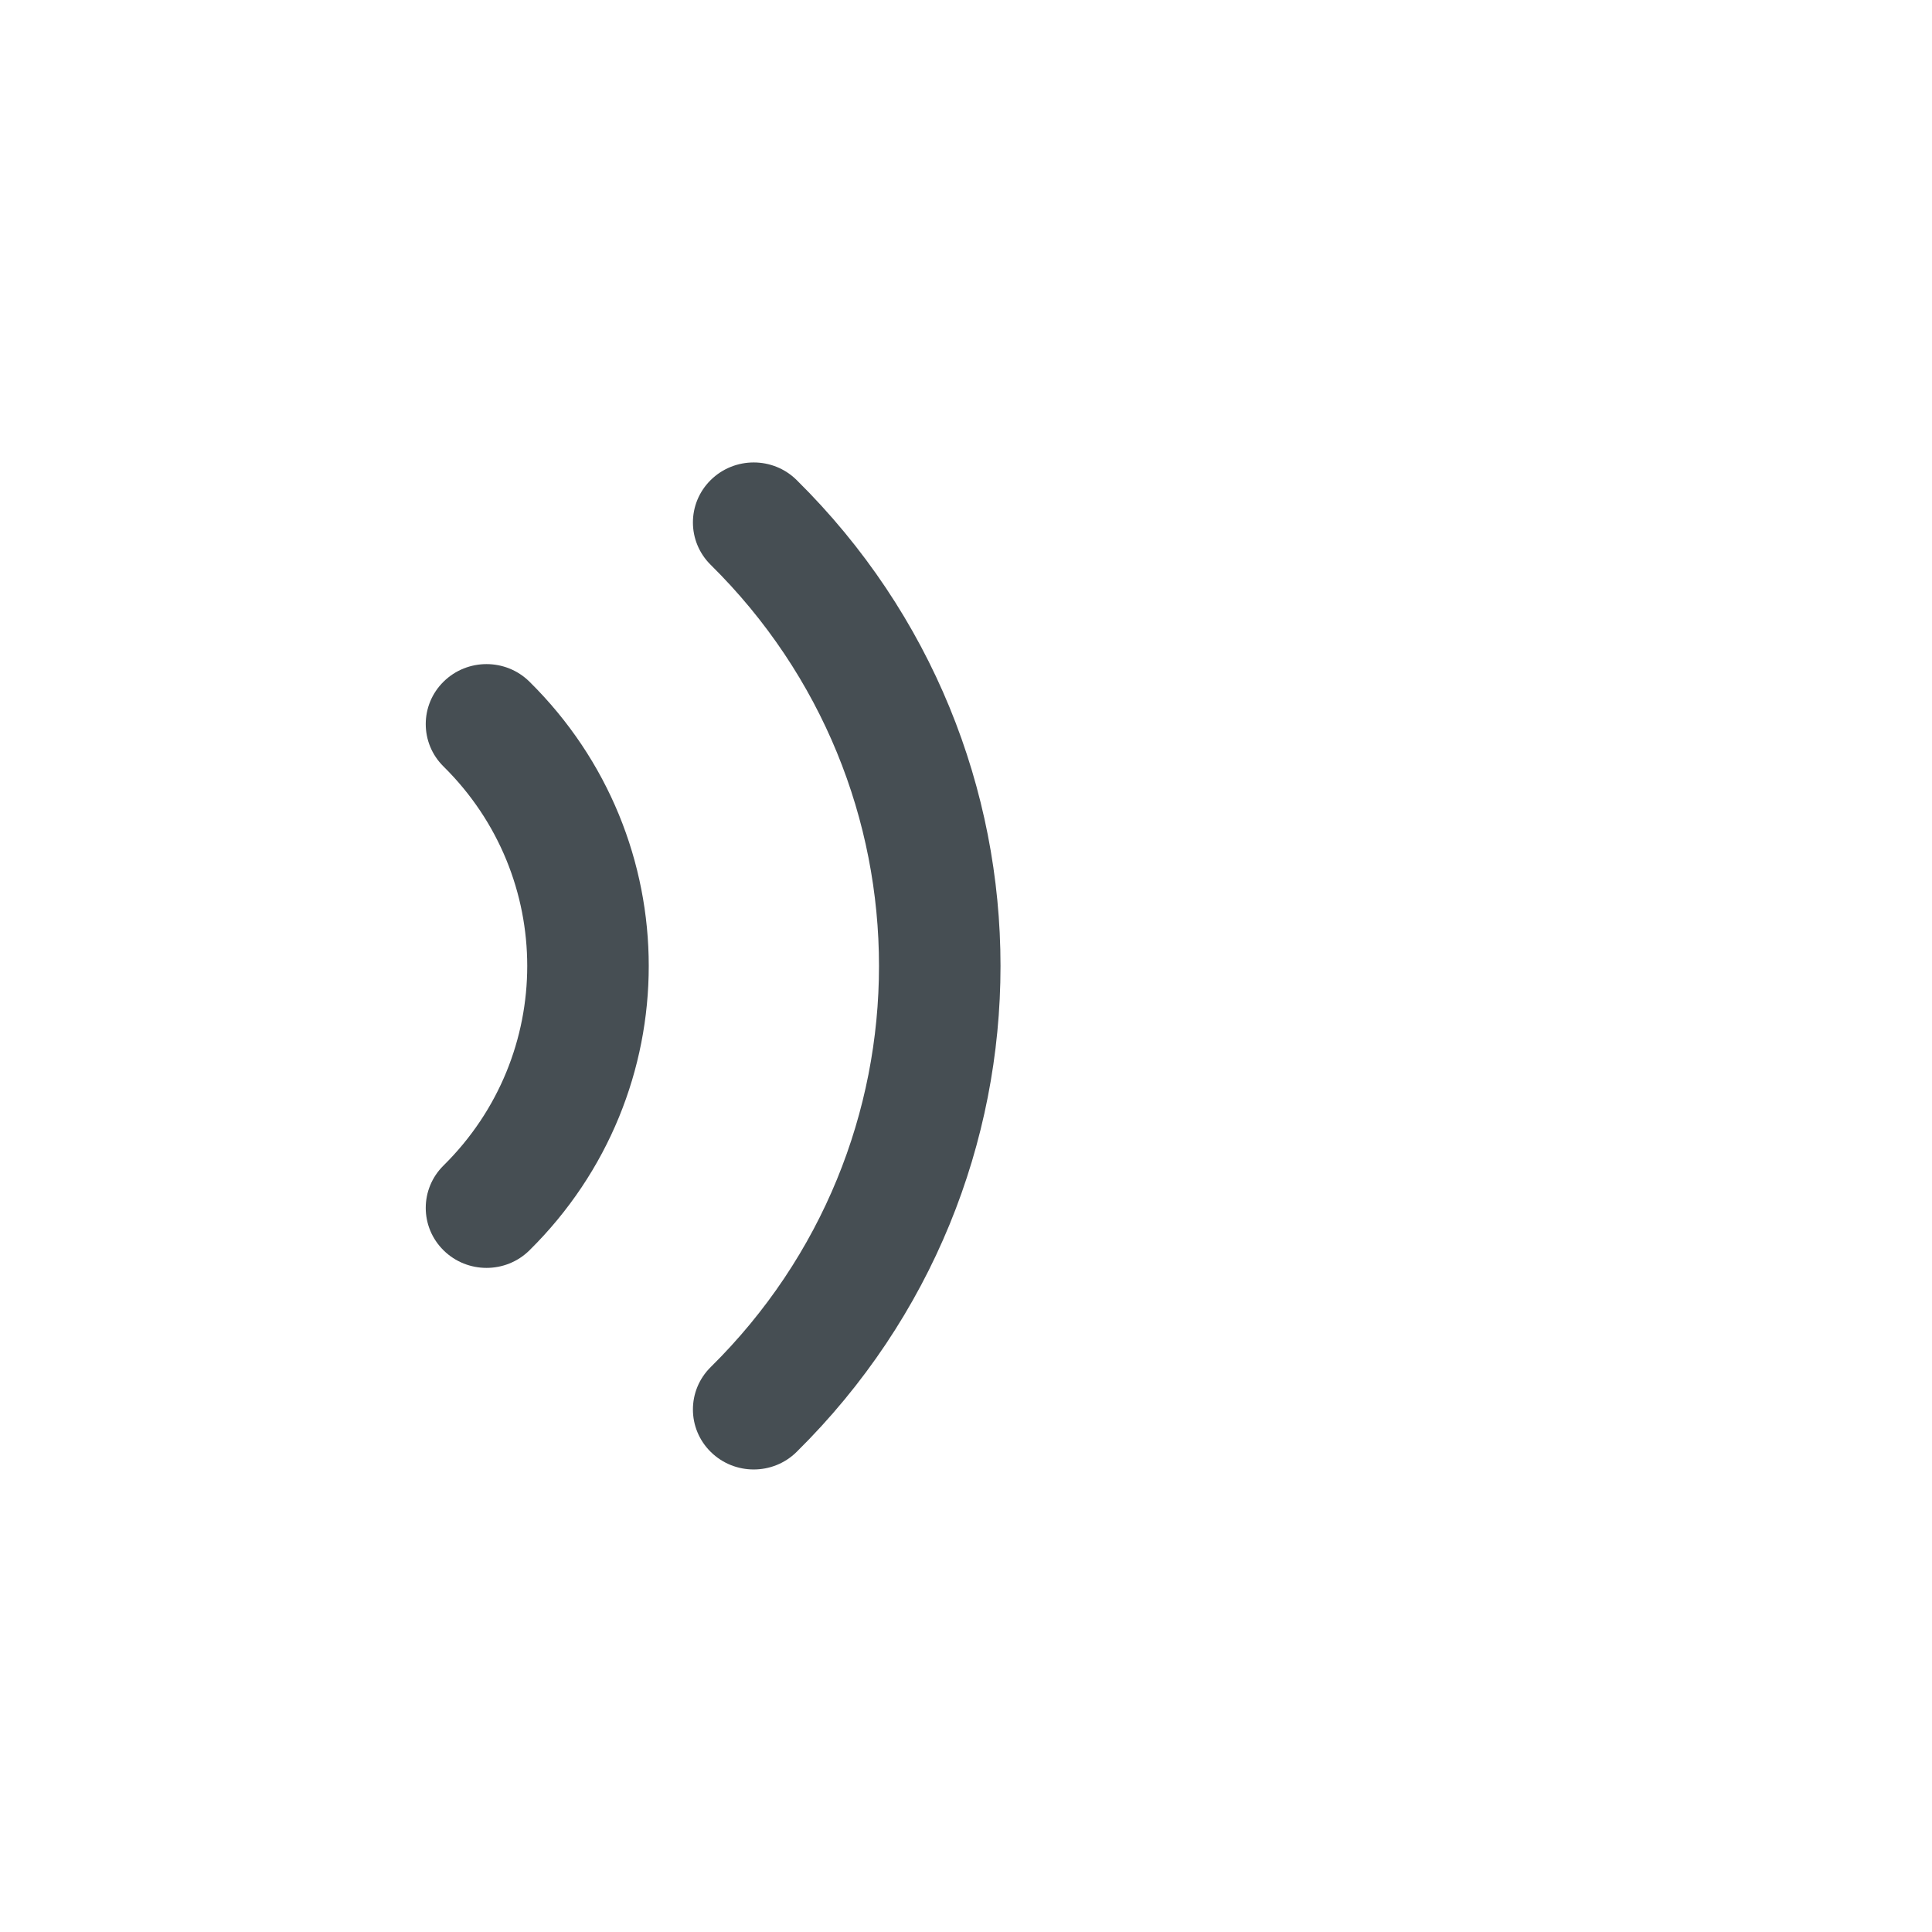
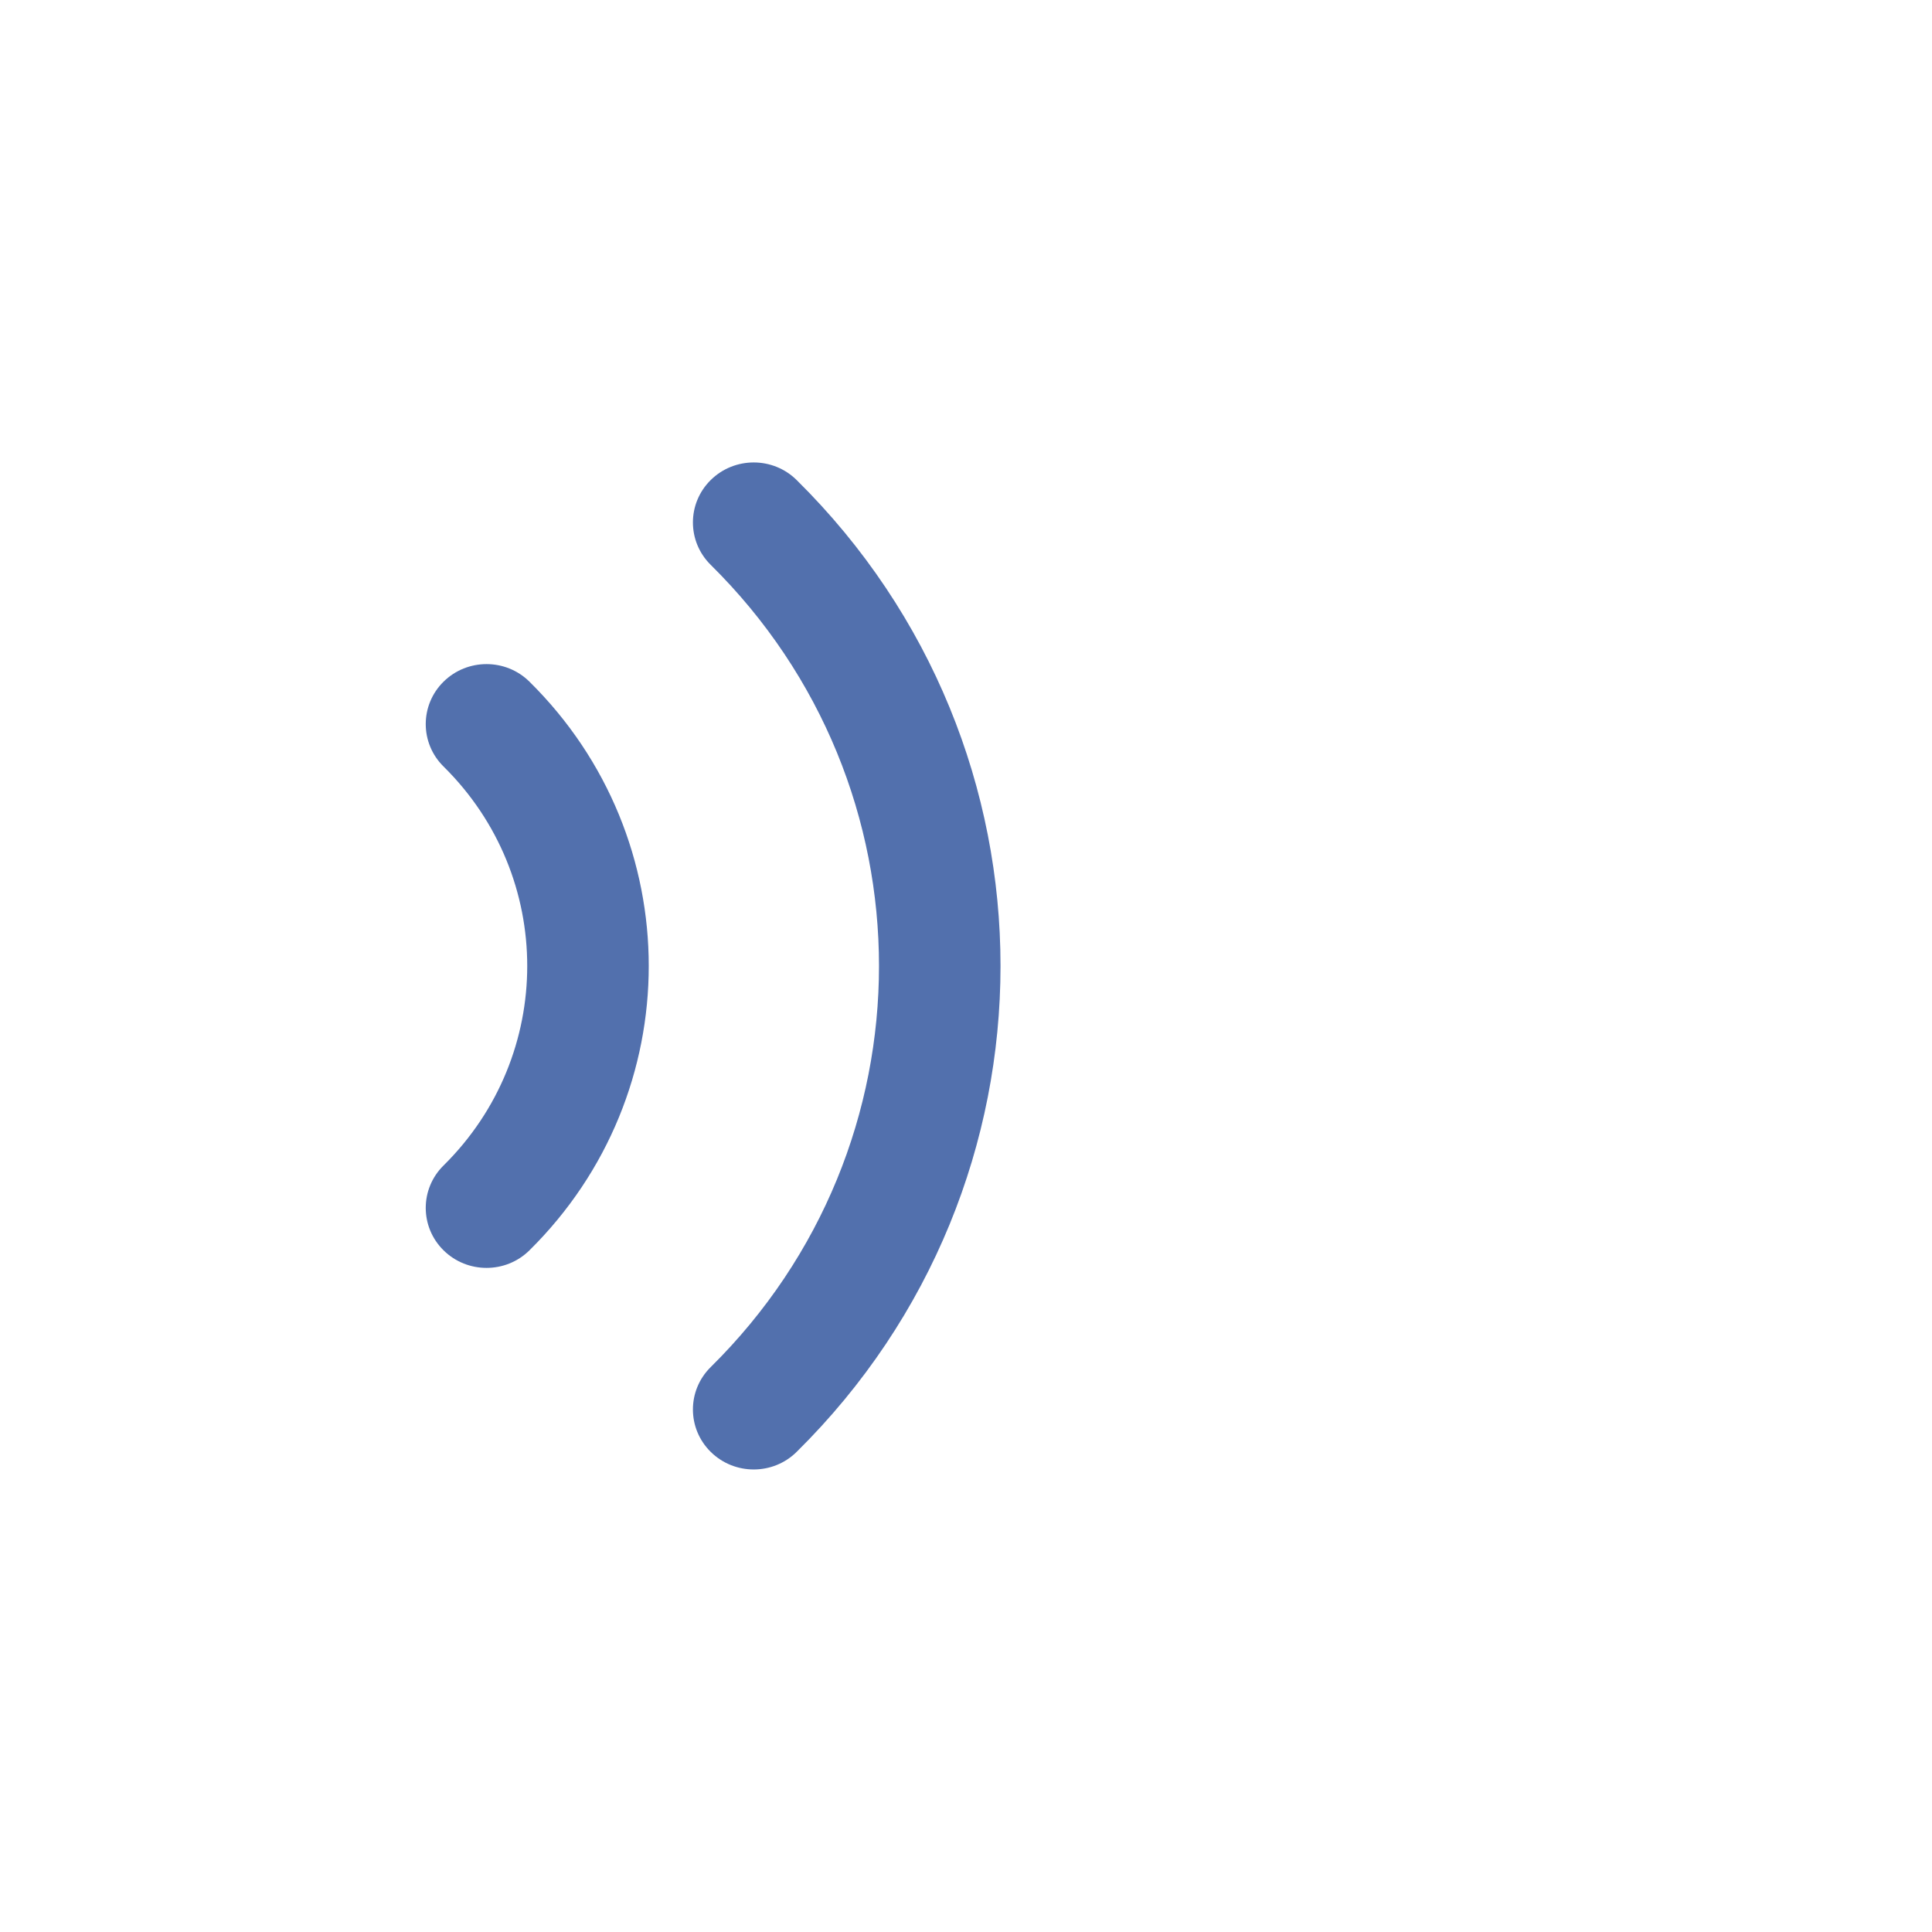
<svg xmlns="http://www.w3.org/2000/svg" width="24" height="24" viewBox="0 0 24 24" fill="none">
-   <path fill-rule="evenodd" clip-rule="evenodd" d="M8.829 5.963C9.124 5.672 9.602 5.672 9.896 5.963C13.273 9.297 13.273 14.702 9.896 18.036C9.602 18.327 9.124 18.327 8.829 18.036C8.534 17.745 8.534 17.273 8.829 16.982C11.616 14.231 11.616 9.769 8.829 7.017C8.534 6.726 8.534 6.254 8.829 5.963Z" fill="#464E53" />
-   <path fill-rule="evenodd" clip-rule="evenodd" d="M5.51 8.468C5.805 8.177 6.283 8.177 6.577 8.468C8.553 10.418 8.553 13.581 6.577 15.532C6.283 15.823 5.805 15.823 5.51 15.532C5.215 15.241 5.215 14.769 5.51 14.478C6.896 13.109 6.896 10.89 5.51 9.522C5.215 9.231 5.215 8.759 5.51 8.468Z" fill="#464E53" />
+   <path fill-rule="evenodd" clip-rule="evenodd" d="M8.829 5.963C9.124 5.672 9.602 5.672 9.896 5.963C13.273 9.297 13.273 14.702 9.896 18.036C9.602 18.327 9.124 18.327 8.829 18.036C8.534 17.745 8.534 17.273 8.829 16.982C11.616 14.231 11.616 9.769 8.829 7.017C8.534 6.726 8.534 6.254 8.829 5.963Z" fill="#5270AD" />
+   <path fill-rule="evenodd" clip-rule="evenodd" d="M5.51 8.468C5.805 8.177 6.283 8.177 6.577 8.468C8.553 10.418 8.553 13.581 6.577 15.532C6.283 15.823 5.805 15.823 5.51 15.532C5.215 15.241 5.215 14.769 5.51 14.478C6.896 13.109 6.896 10.89 5.51 9.522C5.215 9.231 5.215 8.759 5.51 8.468Z" fill="#5270AD" />
</svg>
